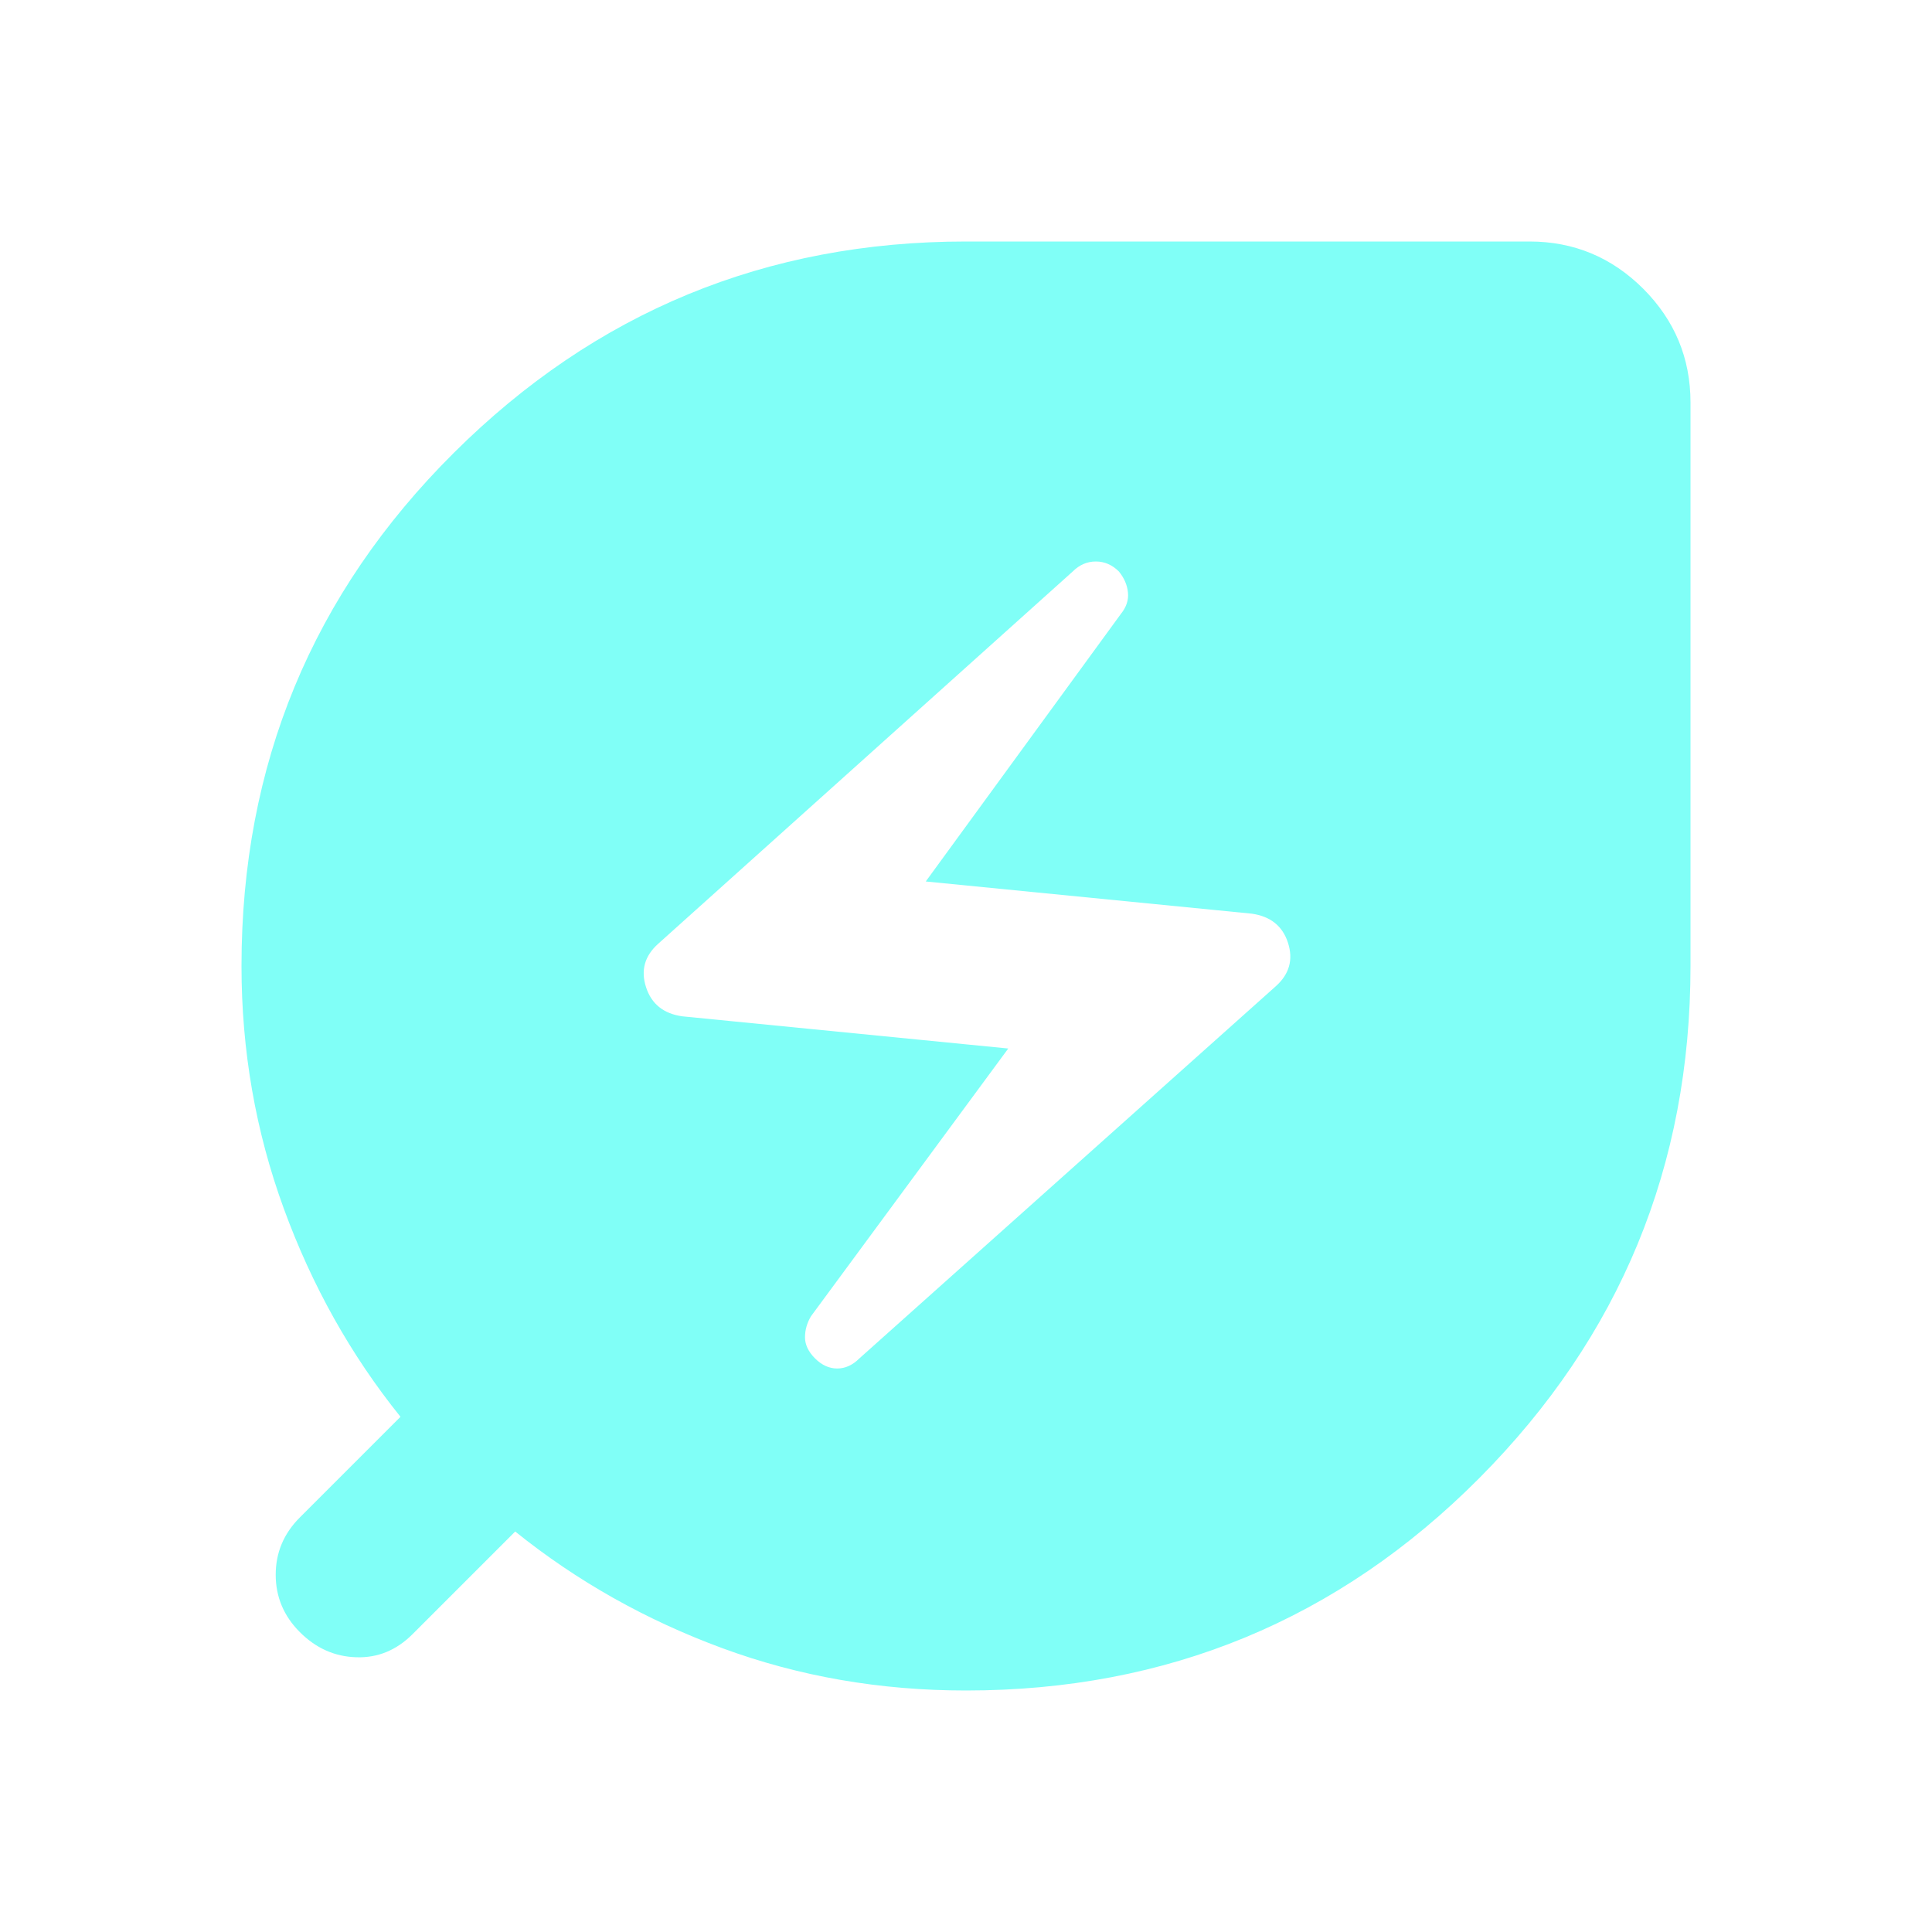
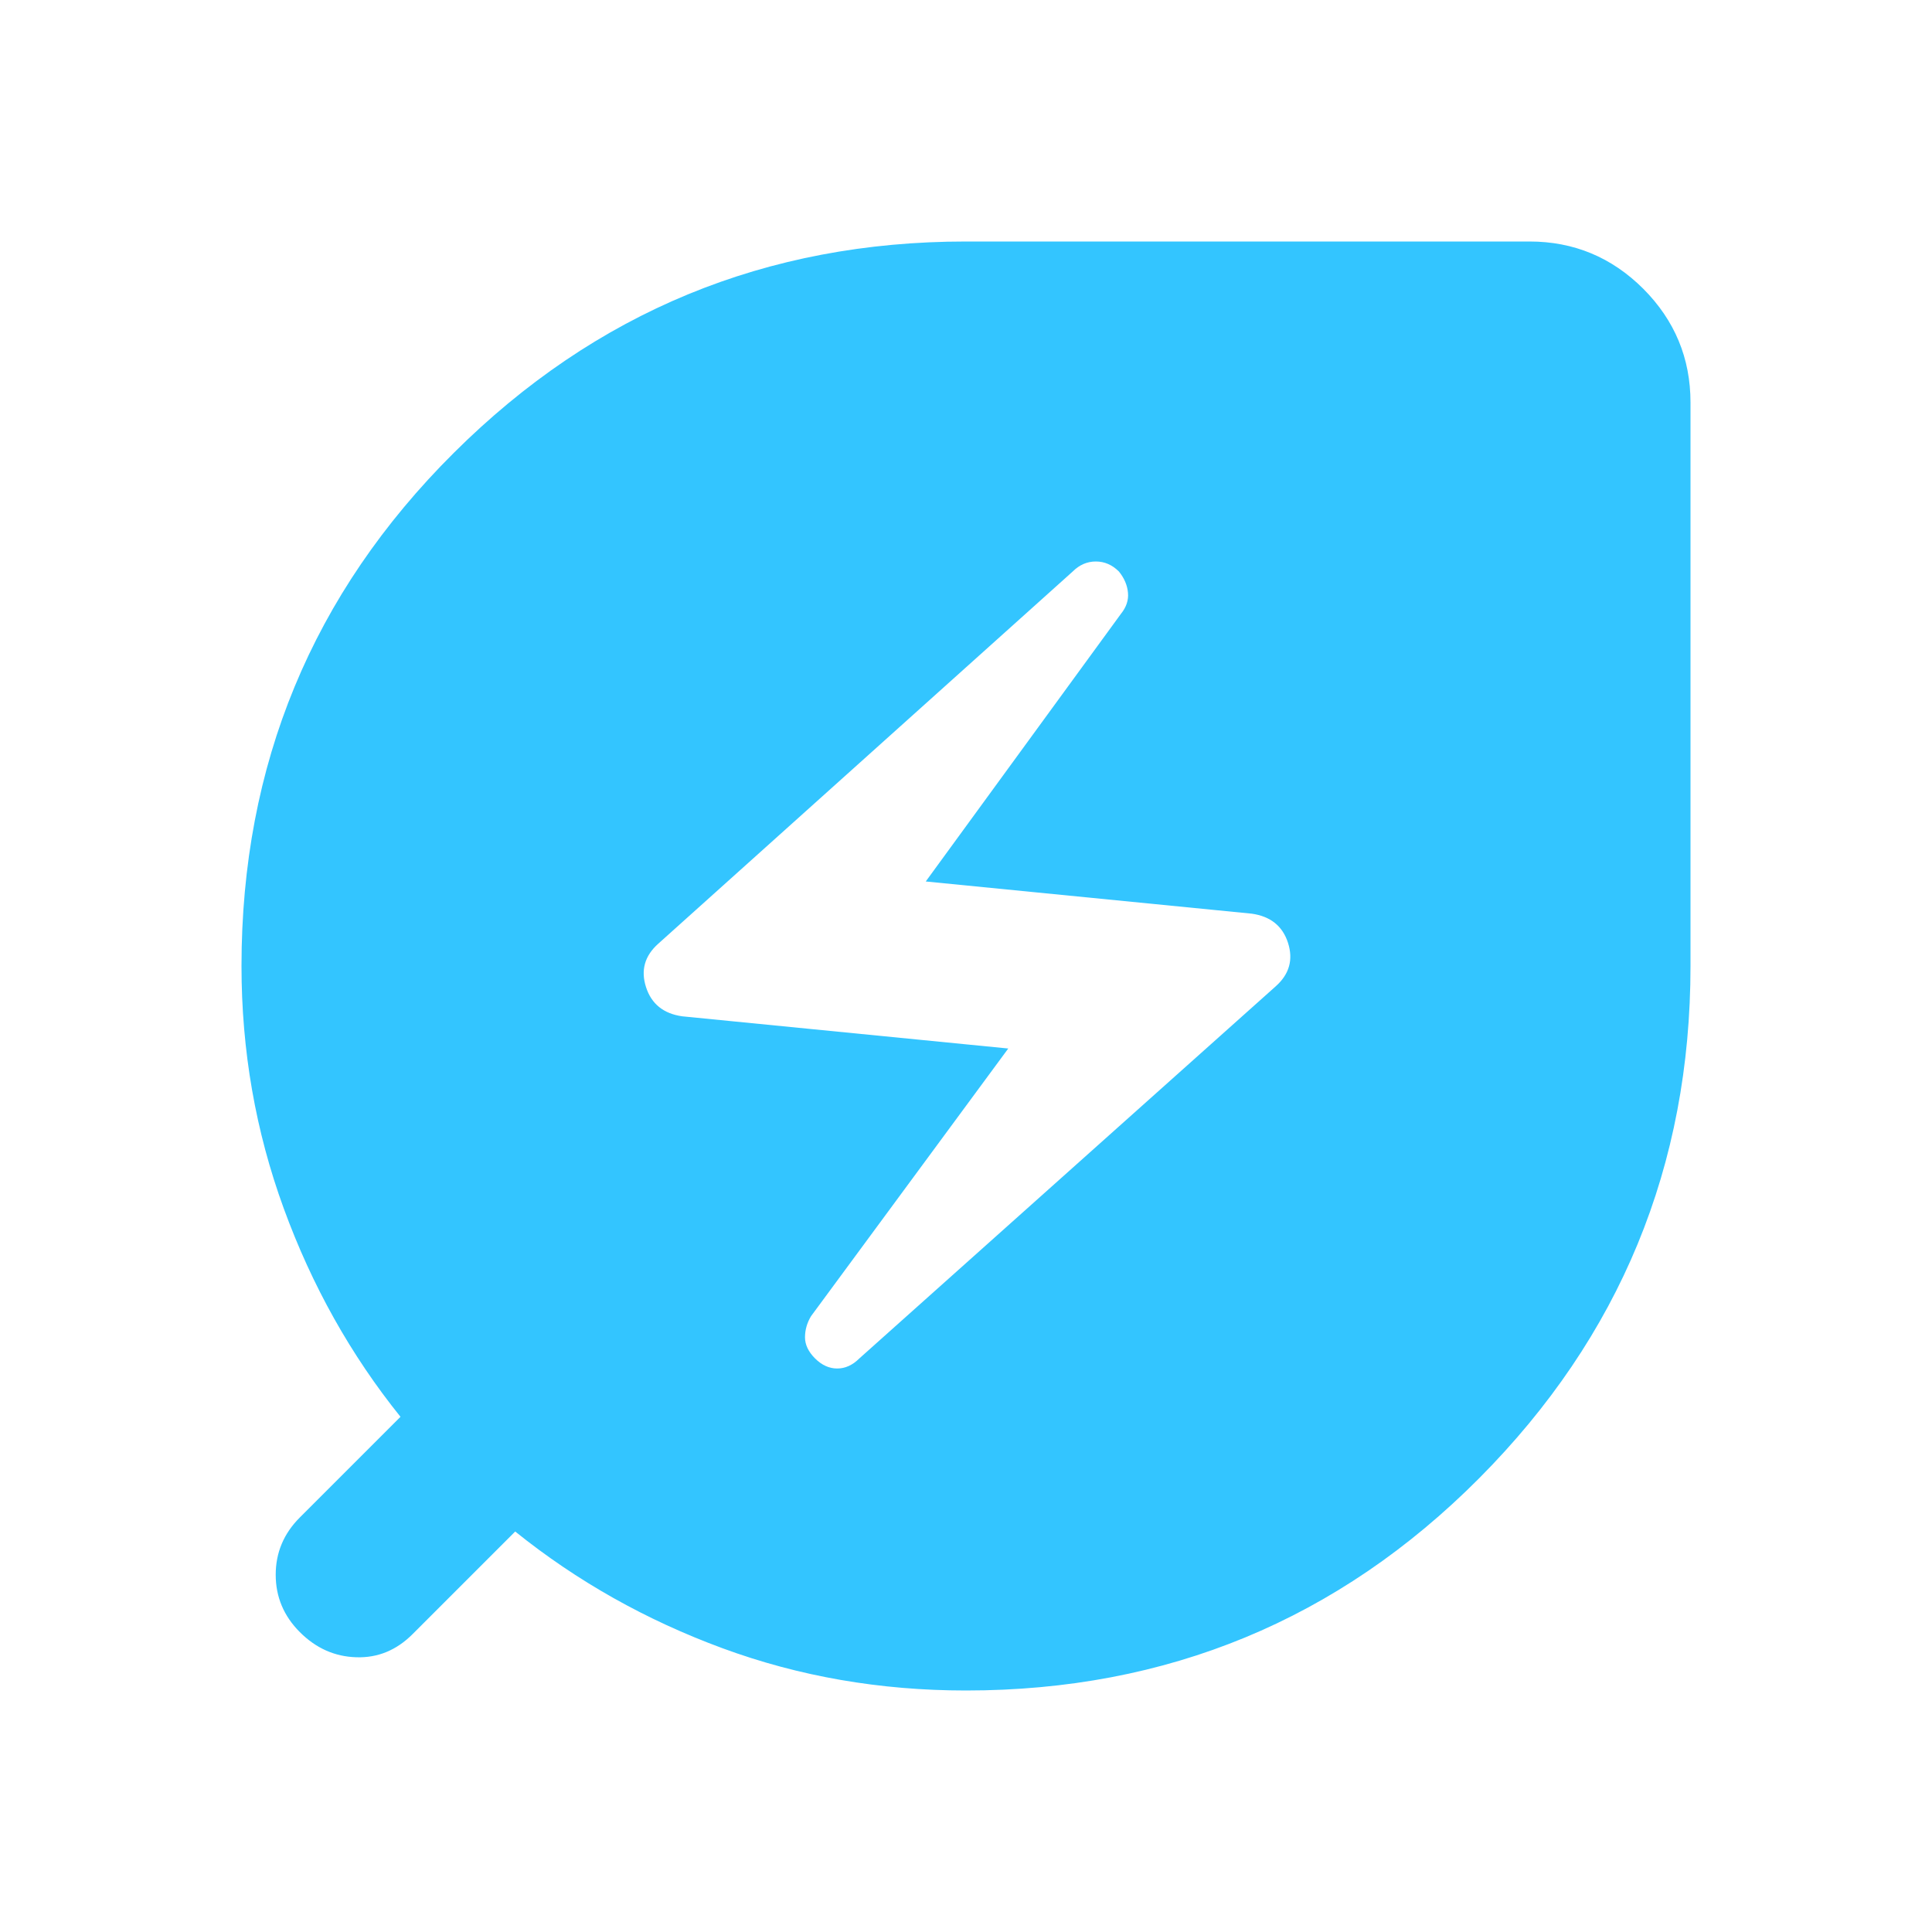
<svg xmlns="http://www.w3.org/2000/svg" width="24" height="24" viewBox="0 0 24 24" fill="none">
-   <path d="M12 21C10.933 21 9.925 20.825 8.975 20.475C8.025 20.125 7.167 19.642 6.4 19.025L5.125 20.3C4.925 20.5 4.692 20.596 4.425 20.587C4.158 20.579 3.925 20.475 3.725 20.275C3.525 20.075 3.425 19.837 3.425 19.562C3.425 19.287 3.525 19.05 3.725 18.85L4.975 17.6C4.358 16.833 3.875 15.971 3.525 15.012C3.175 14.054 3 13.05 3 12C3 9.5 3.879 7.375 5.638 5.625C7.396 3.875 9.517 3 12 3H19C19.55 3 20.021 3.196 20.413 3.587C20.804 3.979 21 4.45 21 5V12C21 14.483 20.125 16.604 18.375 18.363C16.625 20.121 14.5 21 12 21ZM10.675 16.875L15.85 12.25C16.017 12.1 16.067 11.921 16 11.712C15.933 11.504 15.783 11.383 15.55 11.35L11.5 10.95L13.925 7.625C13.992 7.542 14.021 7.454 14.012 7.362C14.004 7.271 13.967 7.183 13.9 7.1C13.817 7.017 13.721 6.975 13.613 6.975C13.504 6.975 13.408 7.017 13.325 7.1L8.175 11.725C8.008 11.875 7.958 12.054 8.025 12.262C8.092 12.471 8.242 12.592 8.475 12.625L12.525 13.025L10.075 16.35C10.025 16.433 10 16.521 10 16.613C10 16.704 10.042 16.792 10.125 16.875C10.208 16.958 10.3 17 10.4 17C10.5 17 10.592 16.958 10.675 16.875Z" fill="#80FFF7" />
+   <path d="M12 21C10.933 21 9.925 20.825 8.975 20.475C8.025 20.125 7.167 19.642 6.4 19.025L5.125 20.3C4.925 20.5 4.692 20.596 4.425 20.587C4.158 20.579 3.925 20.475 3.725 20.275C3.525 20.075 3.425 19.837 3.425 19.562C3.425 19.287 3.525 19.05 3.725 18.85L4.975 17.6C4.358 16.833 3.875 15.971 3.525 15.012C3.175 14.054 3 13.05 3 12C3 9.5 3.879 7.375 5.638 5.625C7.396 3.875 9.517 3 12 3H19C19.55 3 20.021 3.196 20.413 3.587C20.804 3.979 21 4.45 21 5V12C21 14.483 20.125 16.604 18.375 18.363C16.625 20.121 14.5 21 12 21ZM10.675 16.875L15.85 12.25C16.017 12.1 16.067 11.921 16 11.712C15.933 11.504 15.783 11.383 15.55 11.35L11.5 10.95L13.925 7.625C13.992 7.542 14.021 7.454 14.012 7.362C14.004 7.271 13.967 7.183 13.9 7.1C13.817 7.017 13.721 6.975 13.613 6.975C13.504 6.975 13.408 7.017 13.325 7.1L8.175 11.725C8.008 11.875 7.958 12.054 8.025 12.262C8.092 12.471 8.242 12.592 8.475 12.625L12.525 13.025L10.075 16.35C10.025 16.433 10 16.521 10 16.613C10 16.704 10.042 16.792 10.125 16.875C10.208 16.958 10.3 17 10.4 17C10.5 17 10.592 16.958 10.675 16.875Z" fill="#33C5FF" />
</svg>
